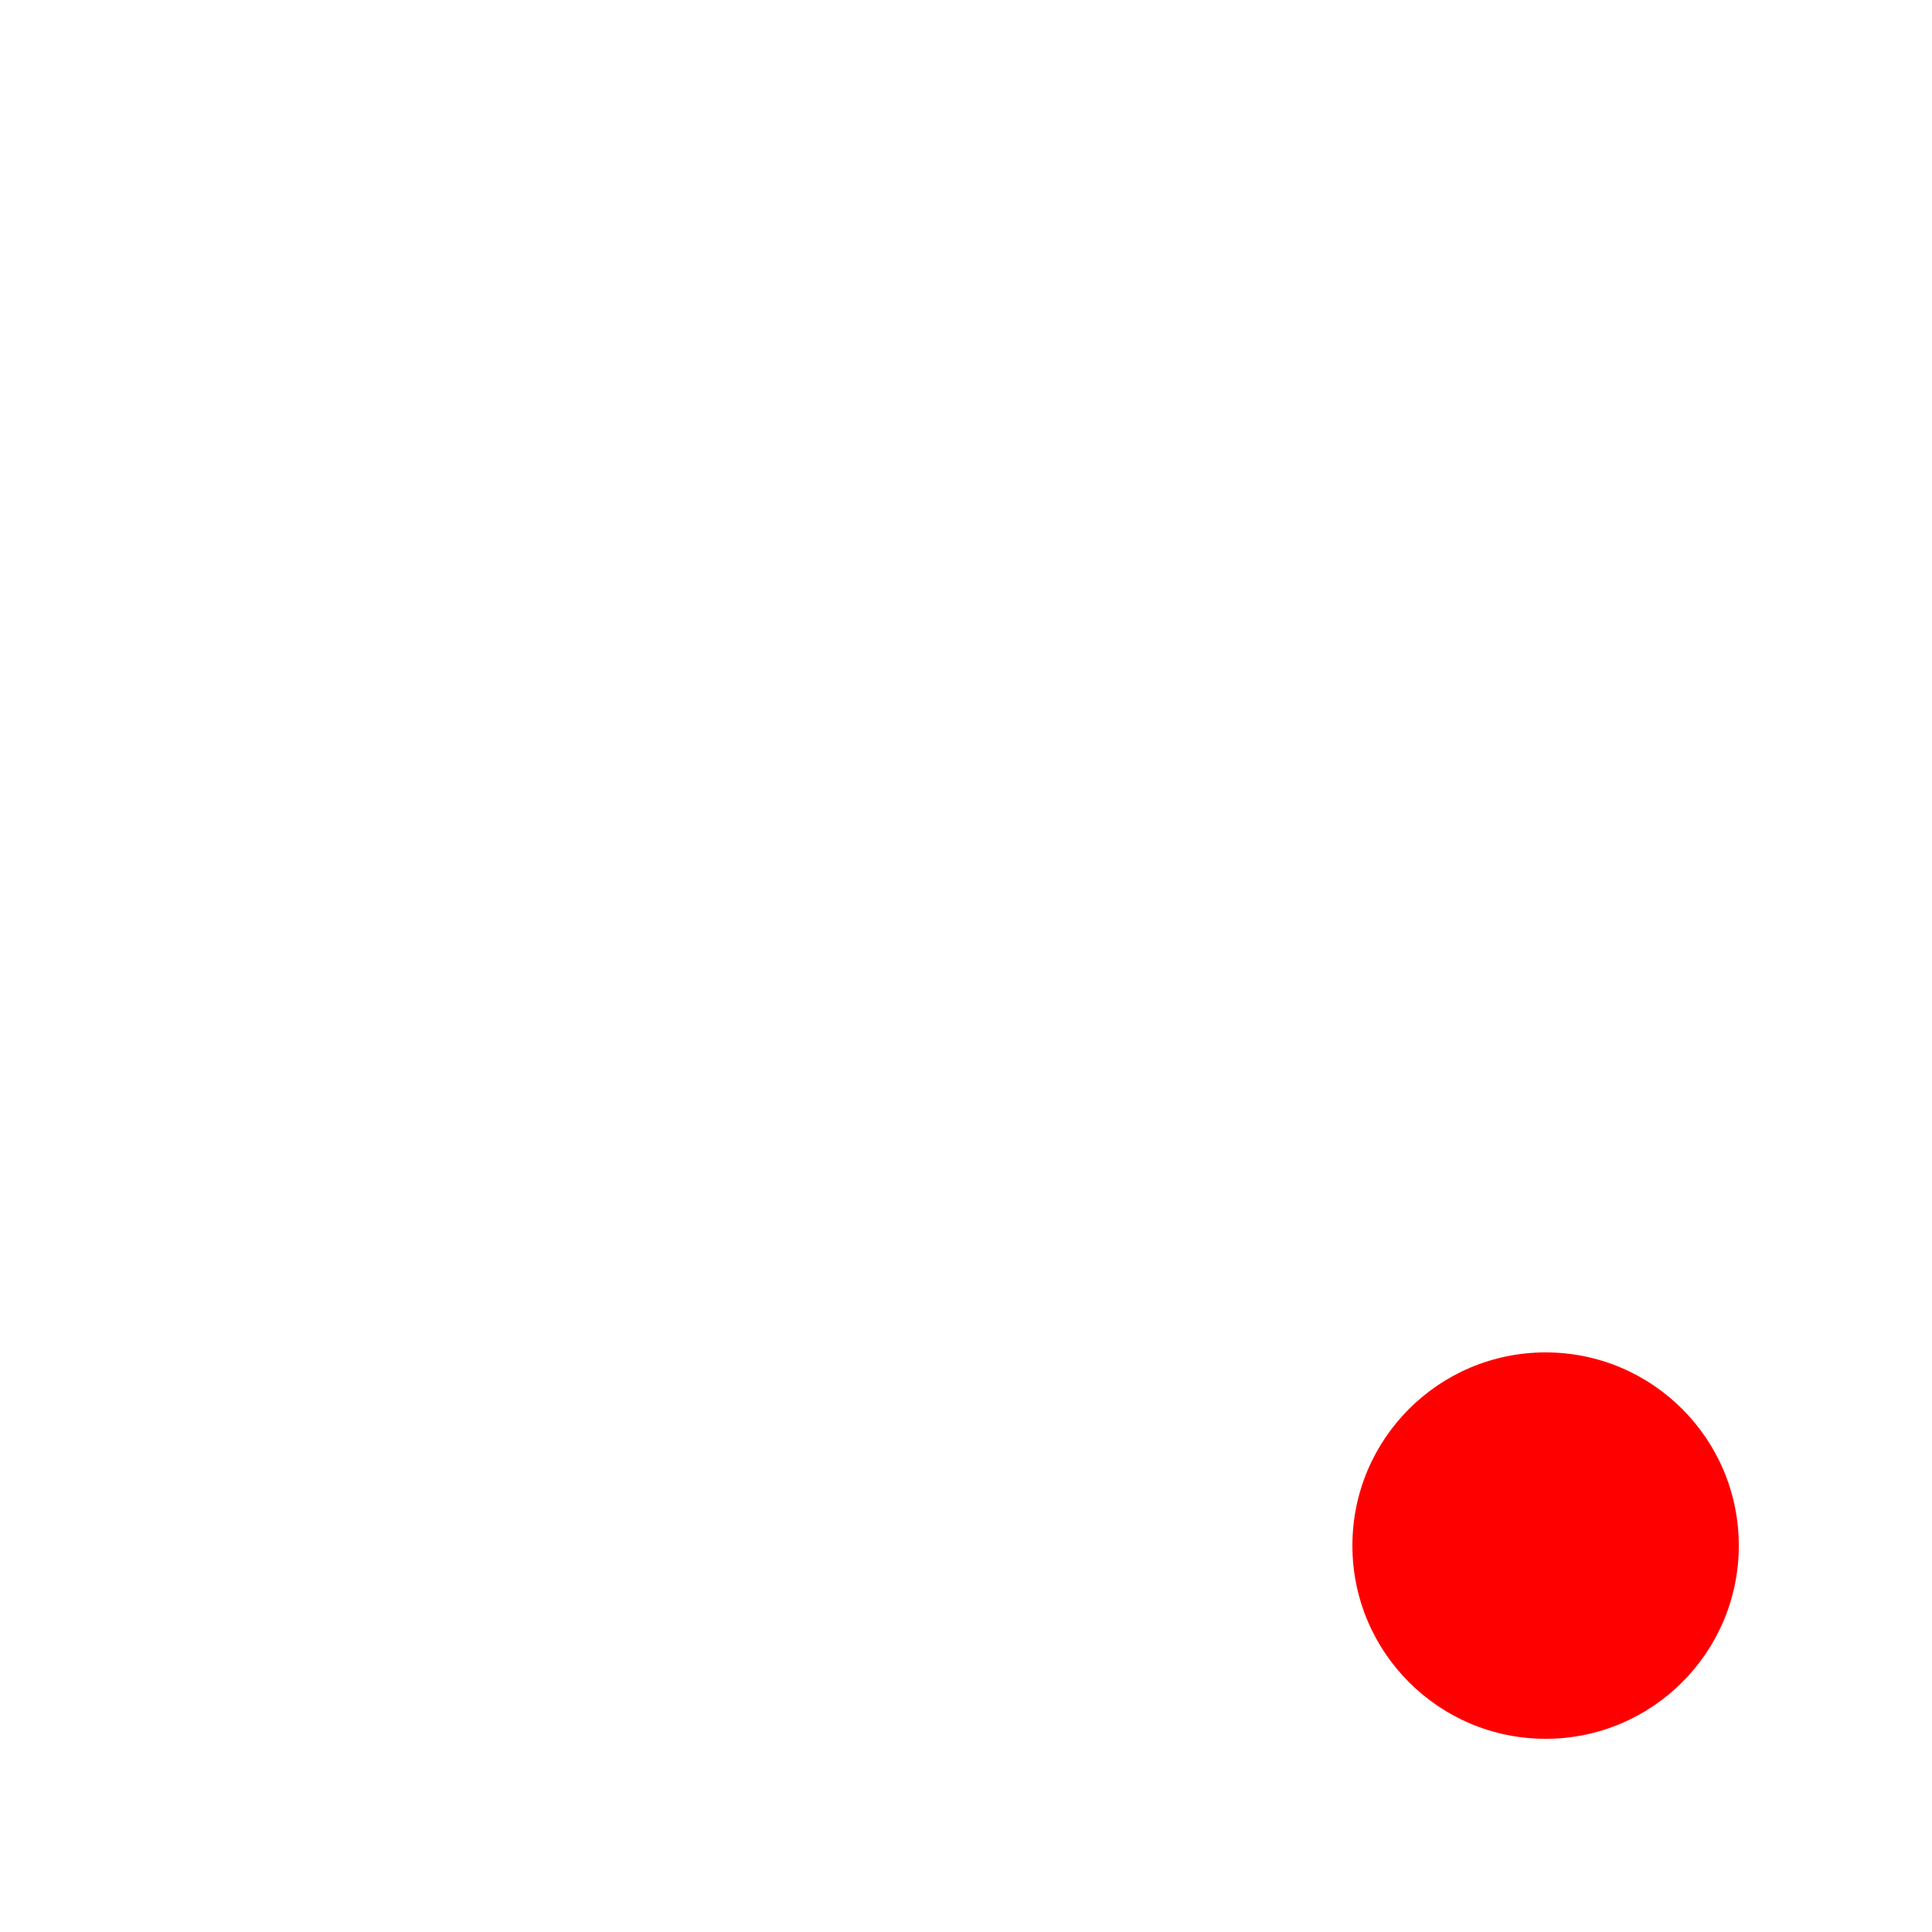
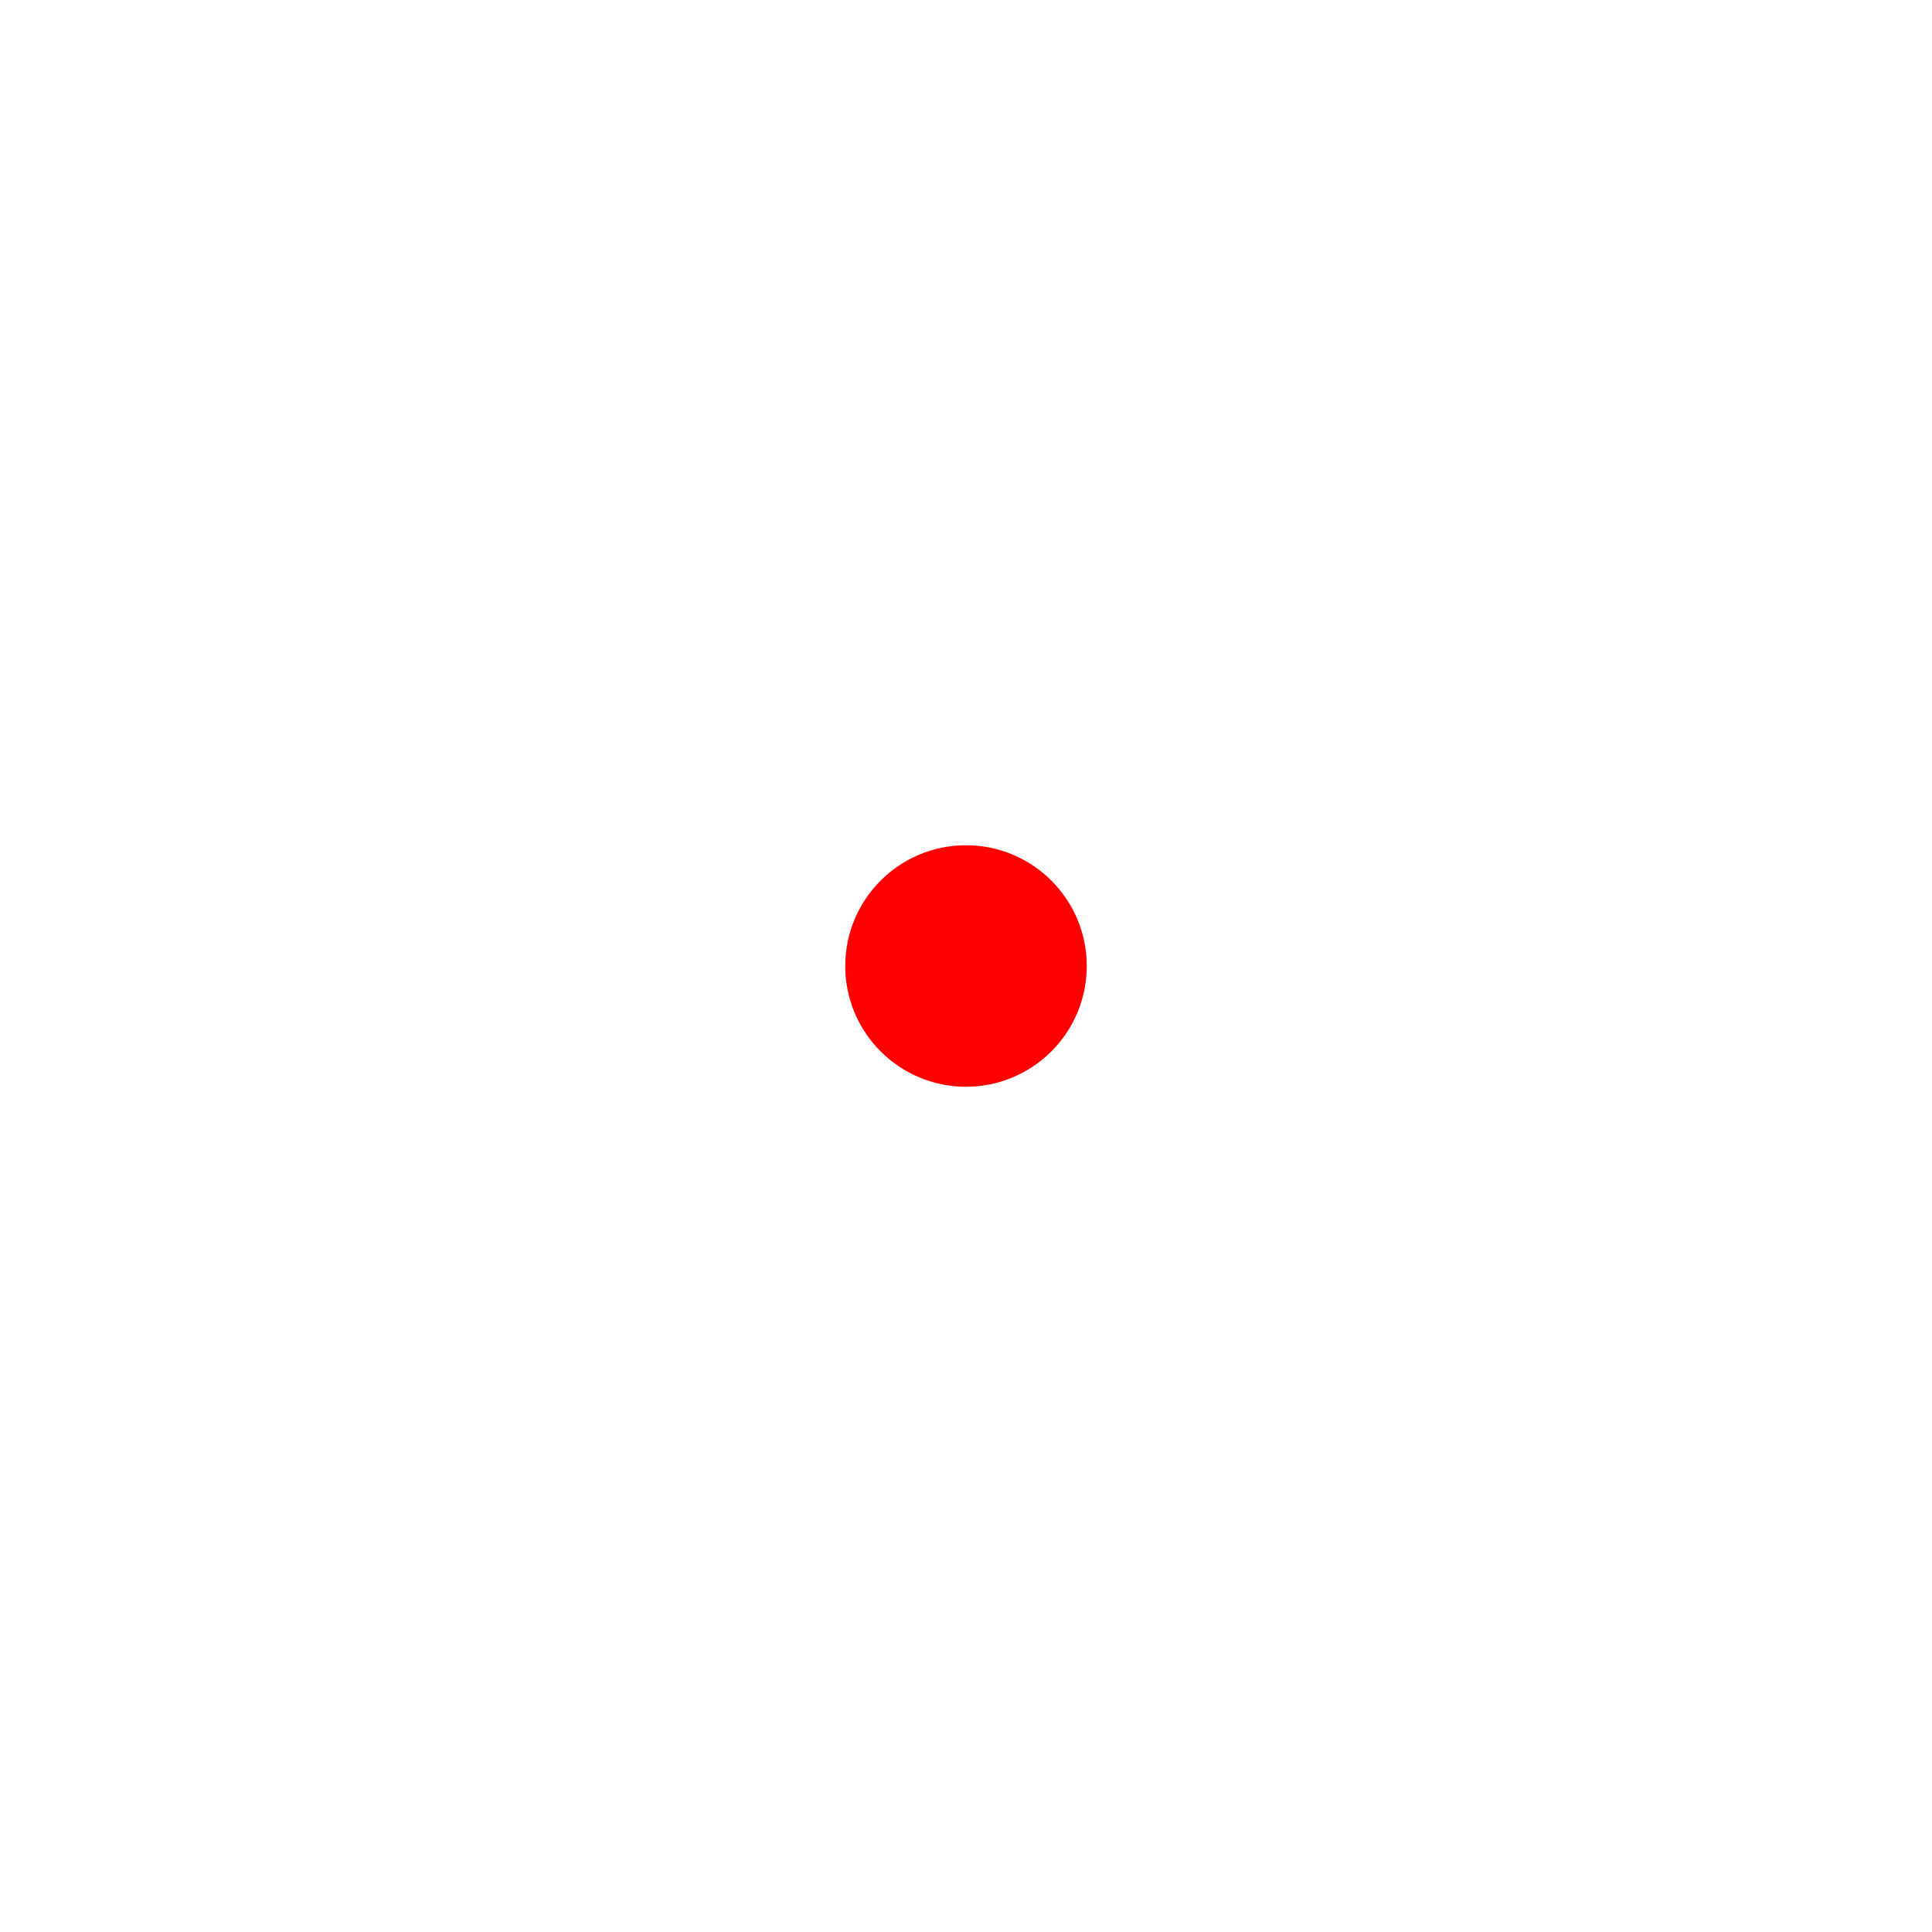
- <svg xmlns="http://www.w3.org/2000/svg" width="32" height="32" viewBox="0 0 40 40" style="display:block; min-width:32px; min-height:32px;">
+ <svg xmlns="http://www.w3.org/2000/svg" width="64" height="64" viewBox="0 0 64 64">
  <style>
    .center-dot {
      fill: #ff0000; /* red */
    }

    .pulse-circle {
      fill: none;
      stroke: #ff0000;
-       stroke-width: 6px;            /* 6 px stroke */
+       stroke-width: 4px;            /* 4 px stroke */
      opacity: 0;
      transform-origin: 50% 50%;
      transform-box: fill-box;
      animation: pulse 2s infinite;
    }

    .pulse2 {
      animation-delay: 0.4s;
    }

    .pulse3 {
      animation-delay: 0.8s;
    }

    @keyframes pulse {
      0% {
        transform: scale(0.3);
        opacity: 0.9;
      }
      70% {
        opacity: 0;
      }
      100% {
        transform: scale(1.6);
        opacity: 0;
      }
    }
  </style>
  <circle class="center-dot" cx="32" cy="32" r="4" />
  <circle class="pulse-circle pulse1" cx="32" cy="32" r="10" />
  <circle class="pulse-circle pulse2" cx="32" cy="32" r="10" />
  <circle class="pulse-circle pulse3" cx="32" cy="32" r="10" />
</svg>
